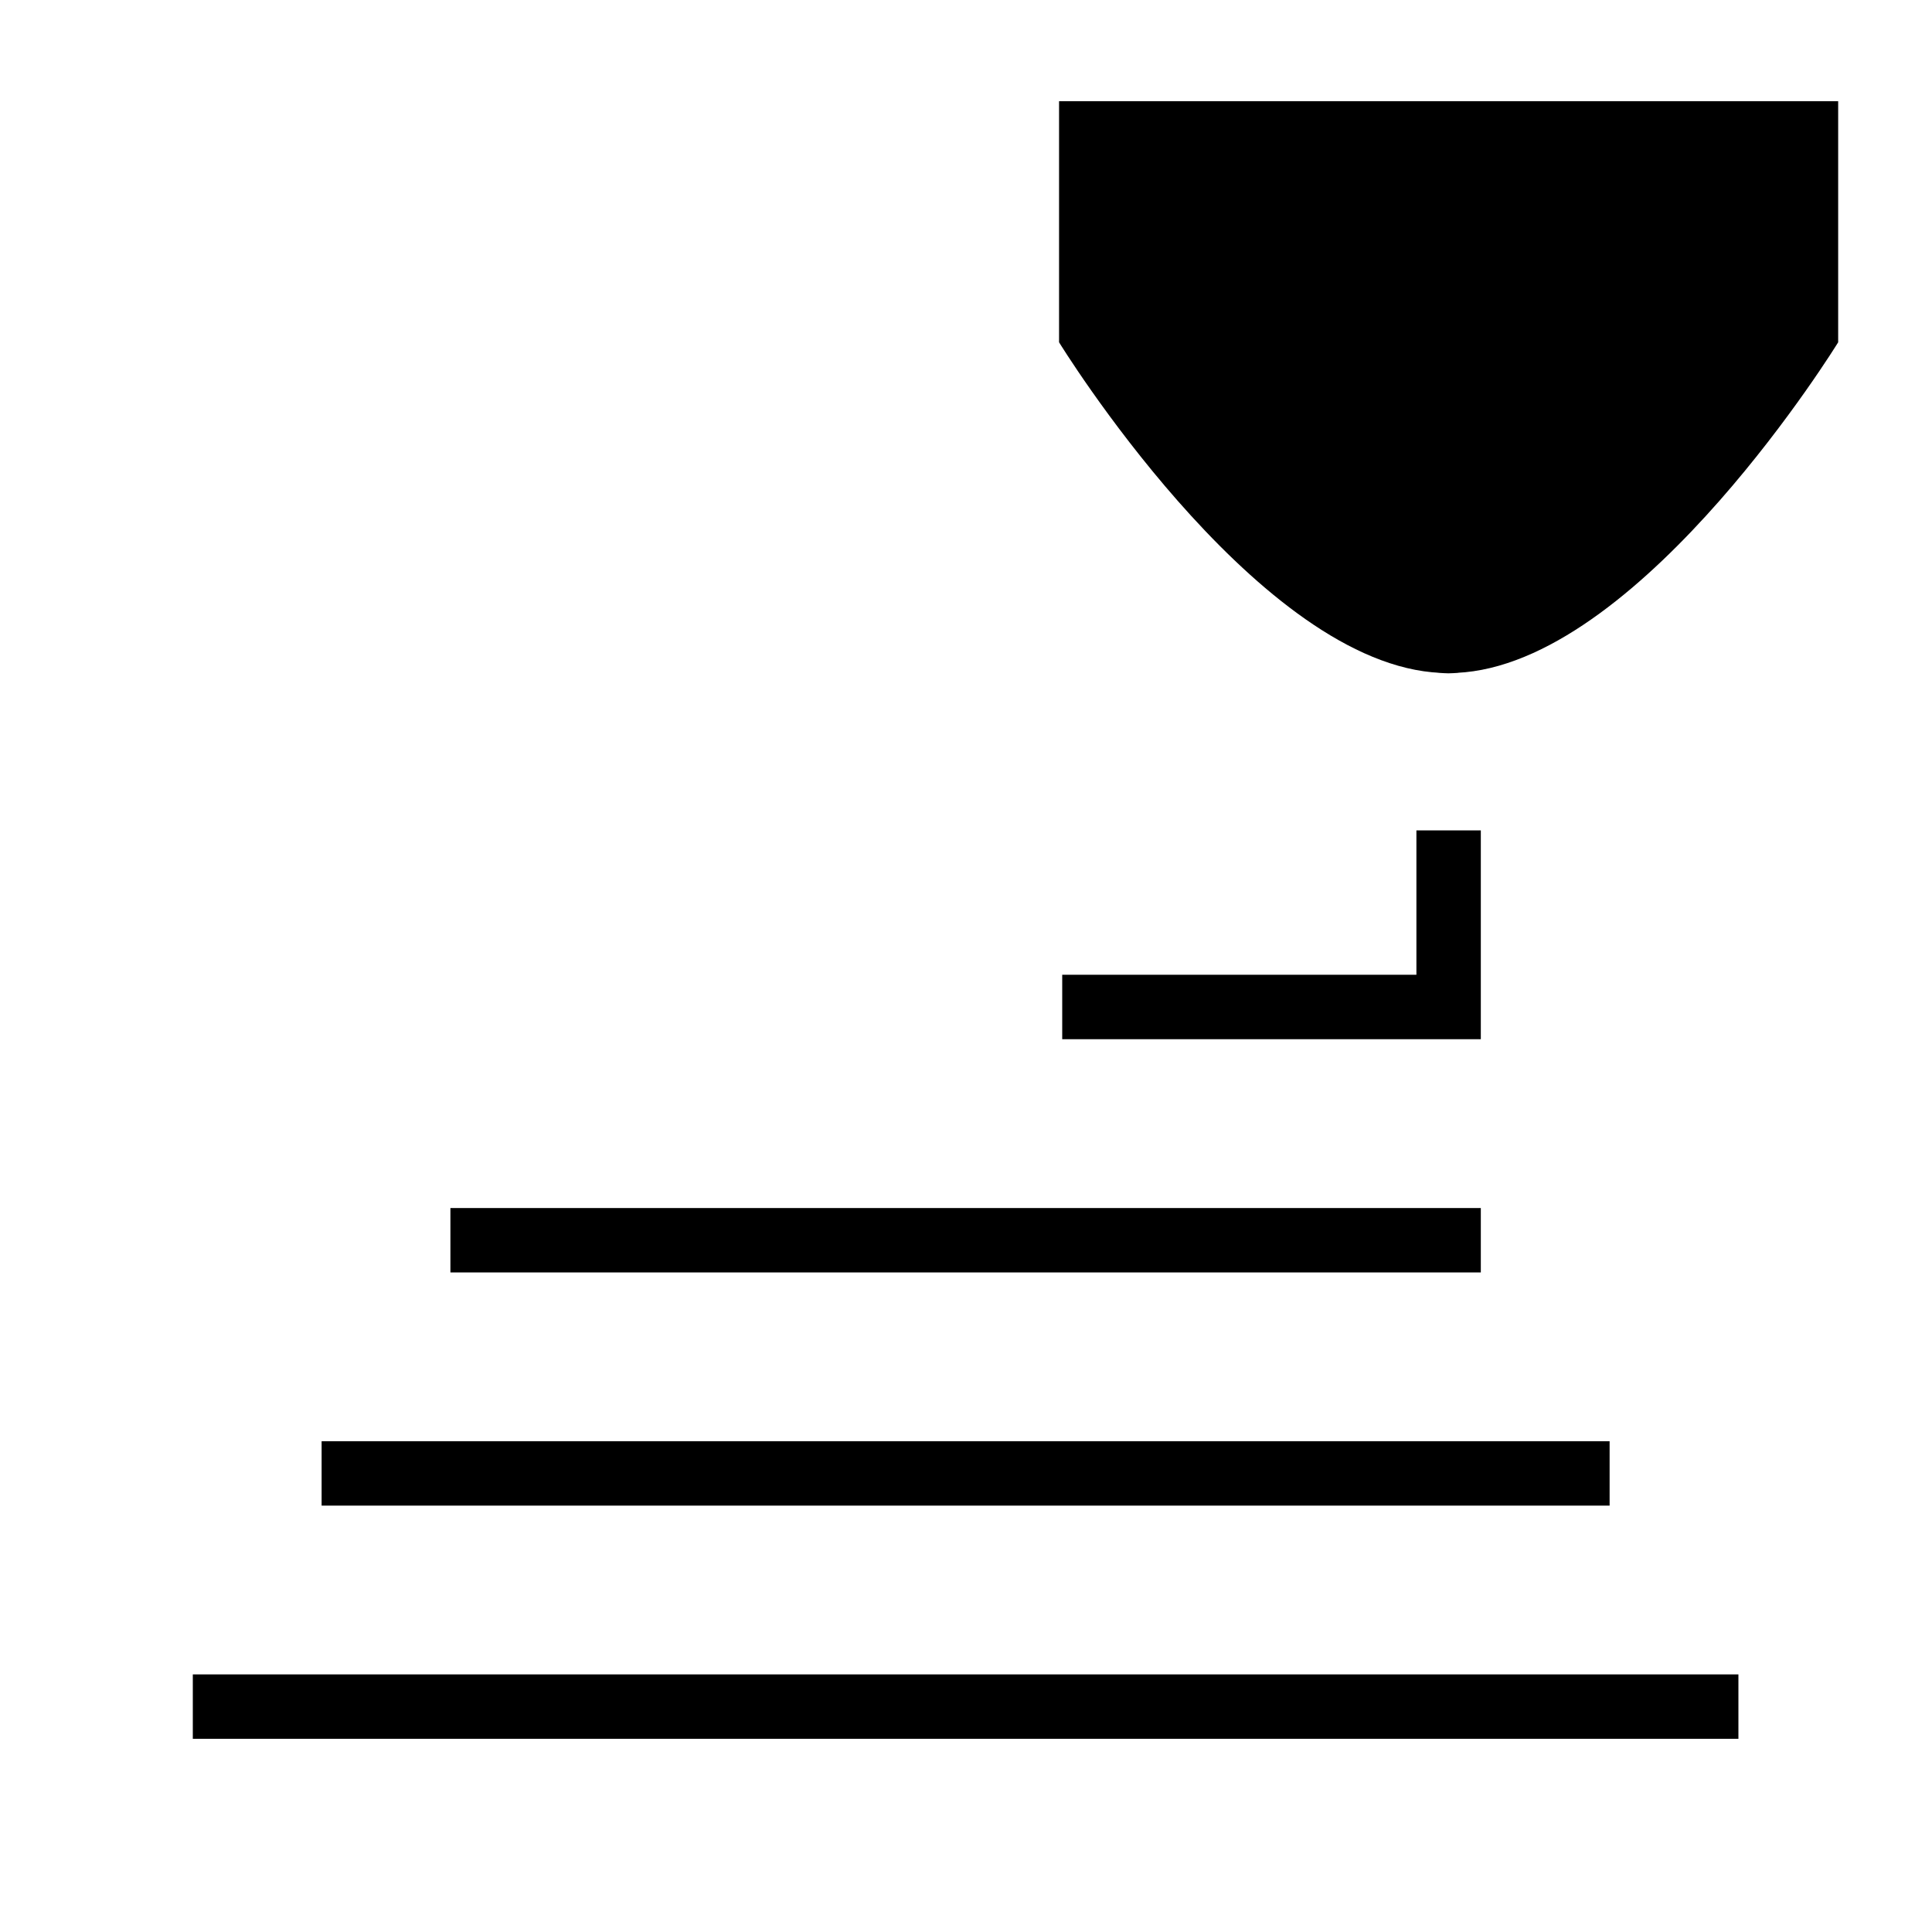
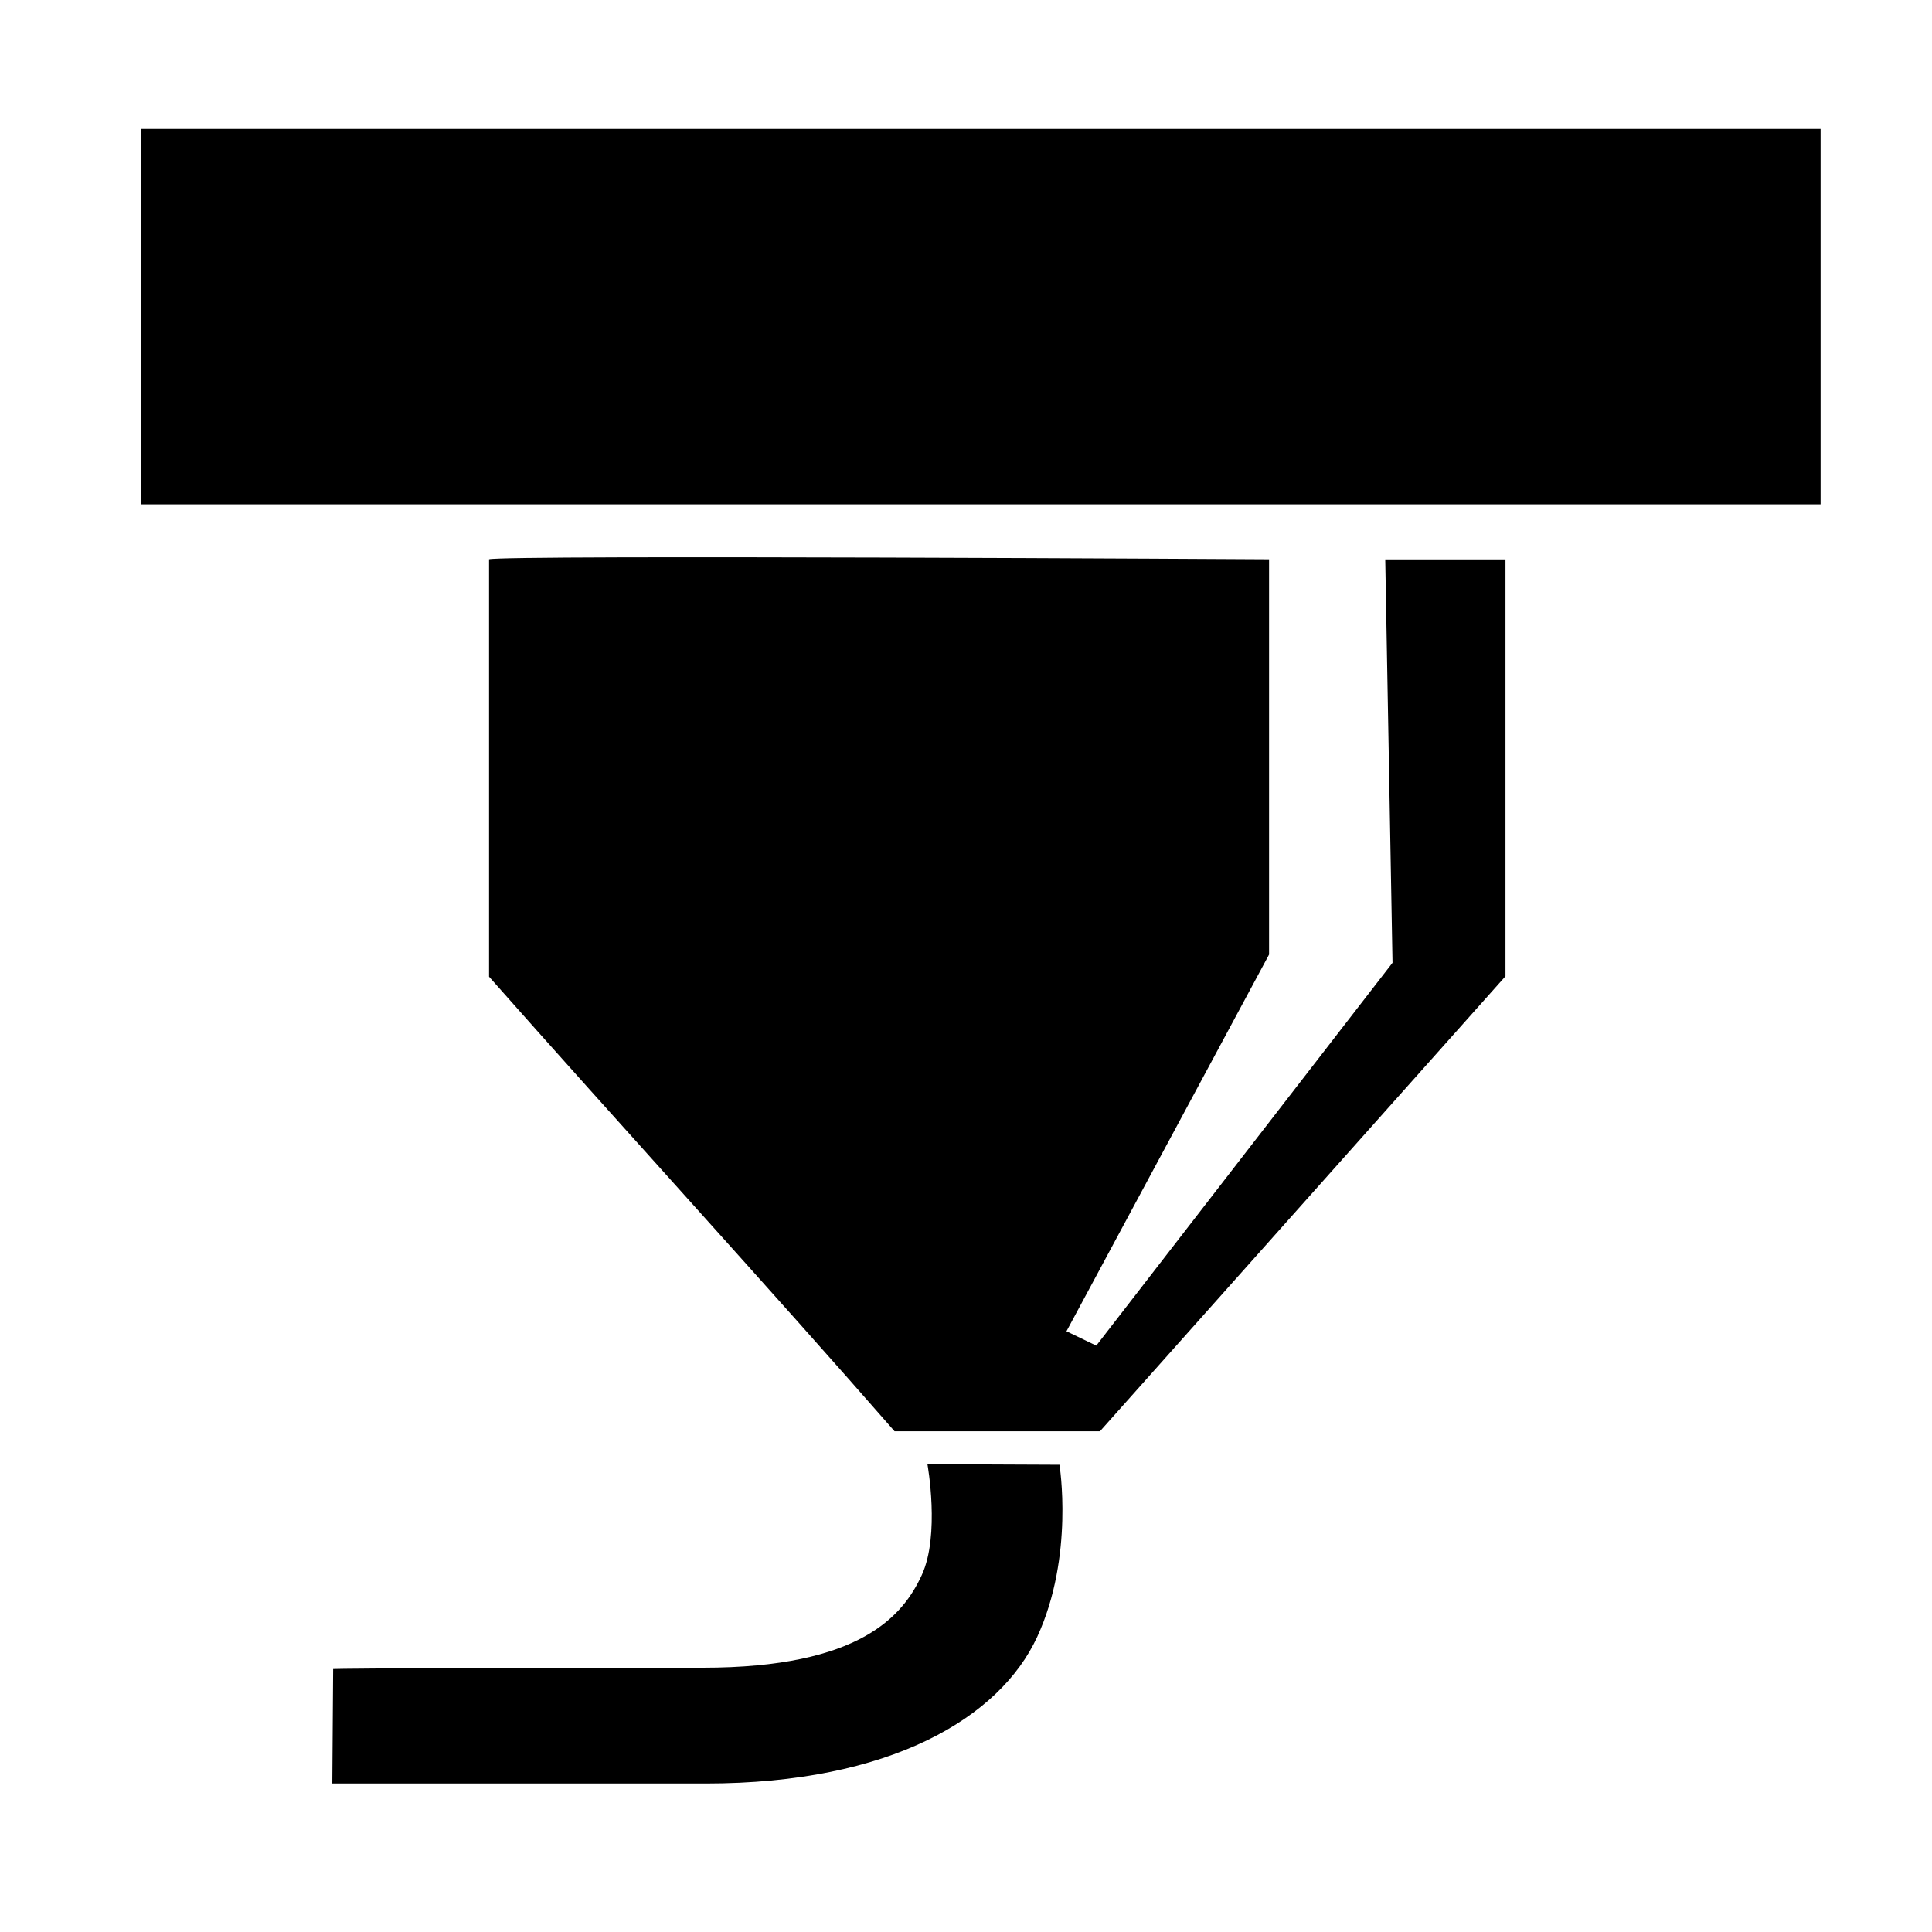
- <svg xmlns="http://www.w3.org/2000/svg" viewBox="0 0 30 30">
-   <switch>
-     <g>
-       <path d="M2.994 26h24v1h-24zm20-9.863h-6.5v-1.001h5.5v-2.242h1zm-16 2.621h16v1h-16zm-2 3.621h20v1h-20zM22.5 1.571s.012-.008 0 0h-6.055v3.744s2.982 4.857 5.793 5.124c.041.004.08.004.119.01.043.002.084.006.125.006h.018c.047 0 .086-.004.129-.006.033-.006.082-.006.117-.01 2.812-.267 5.797-5.124 5.797-5.124V1.571H22.5" />
-     </g>
-   </switch>
+ <svg xmlns="http://www.w3.org/2000/svg" viewBox="0 0 30 30" id="svg2" version="1.1">
+   <defs id="defs12" />
+   <g id="g8090" transform="translate(-2,2)">
+     <path id="rect8074" d="m 9.594,6.685 0,6.481 c 1.92,2.172 4.443,4.934 6.297,7.059 l 3.189,0 6.297,-7.066 0,-6.473 -1.867,0 0.113,6.264 -4.6,5.945 -0.463,-0.223 3.146,-5.85 0,-6.138 c 0,0 -11.895,-0.071 -12.113,0 z" style="opacity:1;fill:#000000;fill-opacity:1;fill-rule:nonzero;stroke:none;stroke-width:0.4;stroke-linecap:butt;stroke-linejoin:miter;stroke-miterlimit:10;stroke-dasharray:none;stroke-dashoffset:825.364;stroke-opacity:1" />
+     <path id="path8079" d="m 18.451,20.745 -2.05,-0.009 c 0,0 0.2,1.101 -0.089,1.724 -0.288,0.623 -0.947,1.436 -3.398,1.436 -5.097,-0.001 -5.741,0.02 -5.741,0.02 l -0.013,1.778 c 0,0 0.638,1.97e-4 5.8,0 2.869,-1.09e-4 4.566,-1.024 5.145,-2.276 0.579,-1.252 0.346,-2.674 0.346,-2.674 z" style="color:#000000;font-style:normal;font-variant:normal;font-weight:normal;font-stretch:normal;font-size:medium;line-height:normal;font-family:sans-serif;text-indent:0;text-align:start;text-decoration:none;text-decoration-line:none;text-decoration-style:solid;text-decoration-color:#000000;letter-spacing:normal;word-spacing:normal;text-transform:none;direction:ltr;block-progression:tb;writing-mode:lr-tb;baseline-shift:baseline;text-anchor:start;white-space:normal;clip-rule:nonzero;display:inline;overflow:visible;visibility:visible;opacity:1;isolation:auto;mix-blend-mode:normal;color-interpolation:sRGB;color-interpolation-filters:linearRGB;solid-color:#000000;solid-opacity:1;fill:#000000;fill-opacity:1;fill-rule:nonzero;stroke:none;stroke-width:1.8;stroke-linecap:butt;stroke-linejoin:miter;stroke-miterlimit:10;stroke-dasharray:none;stroke-dashoffset:825.364;stroke-opacity:1;color-rendering:auto;image-rendering:auto;shape-rendering:auto;text-rendering:auto;enable-background:accumulate" />
+   </g>
+   <rect style="opacity:1;fill:#000000;fill-opacity:1;fill-rule:nonzero;stroke:none;stroke-width:1.8;stroke-linecap:butt;stroke-linejoin:miter;stroke-miterlimit:10;stroke-dasharray:none;stroke-dashoffset:825.364;stroke-opacity:1" id="rect8094" width="26.084" height="5.83" x="2.186" y="2.001" />
</svg>
